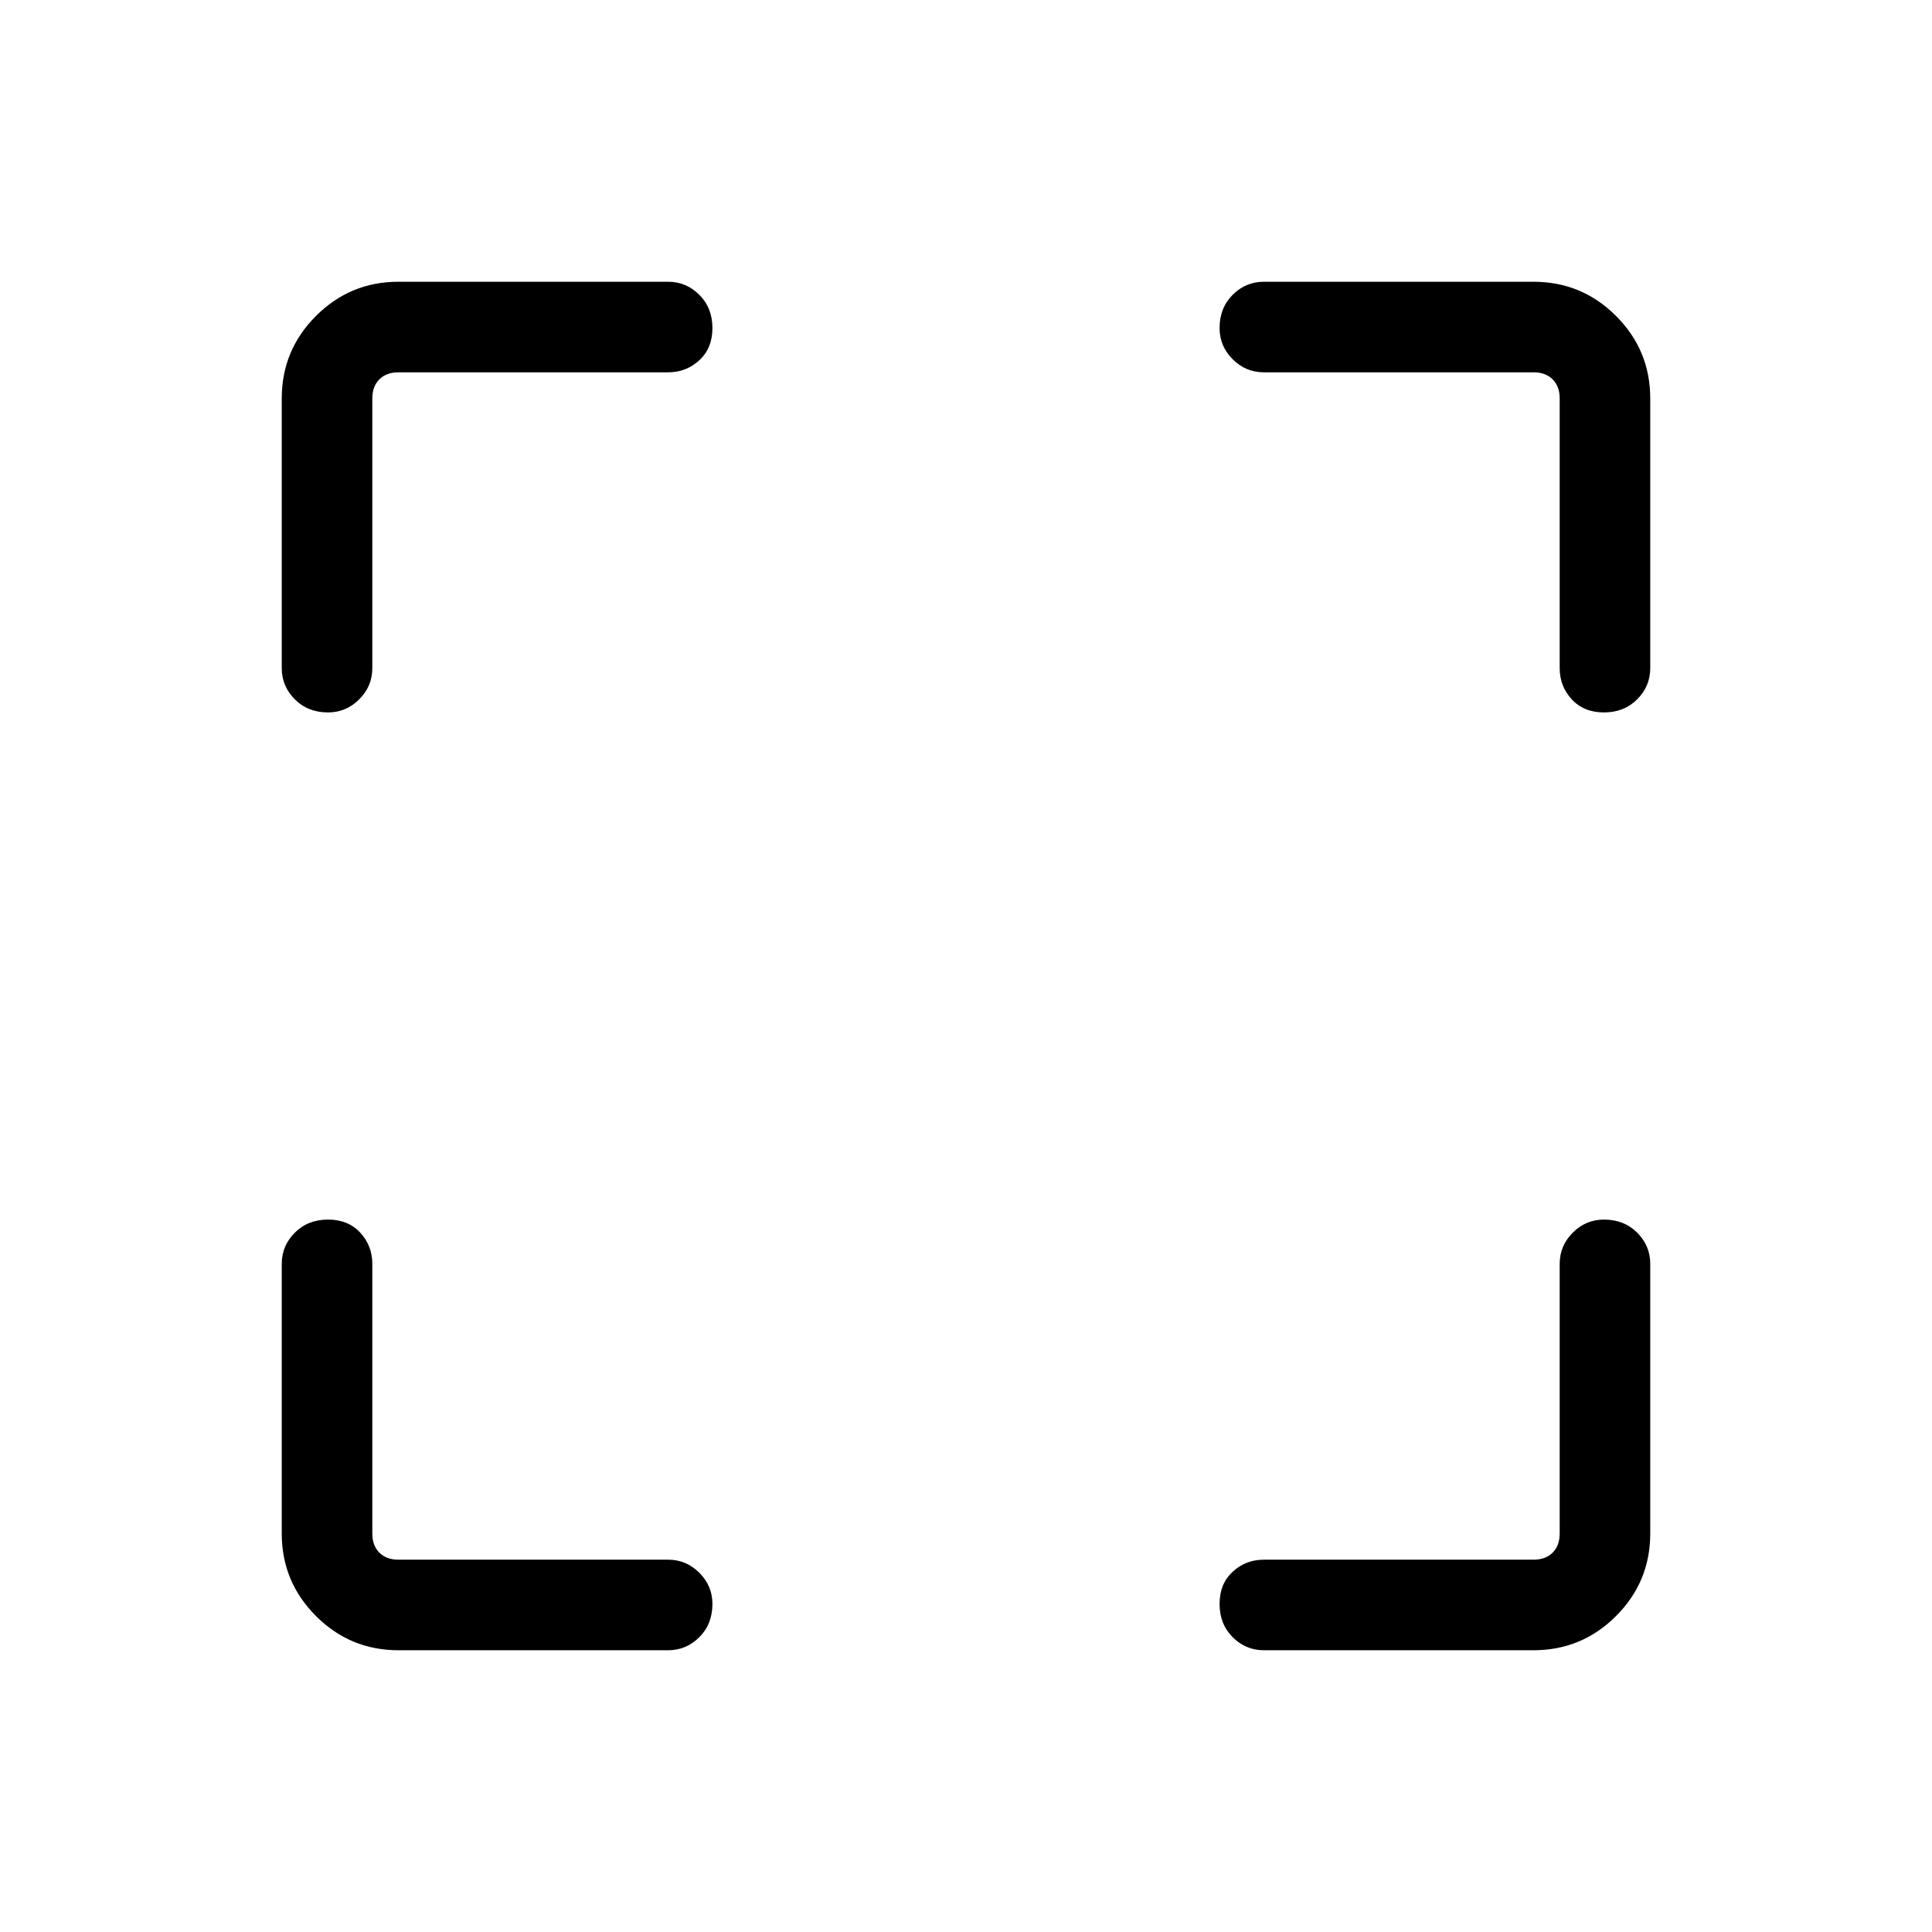
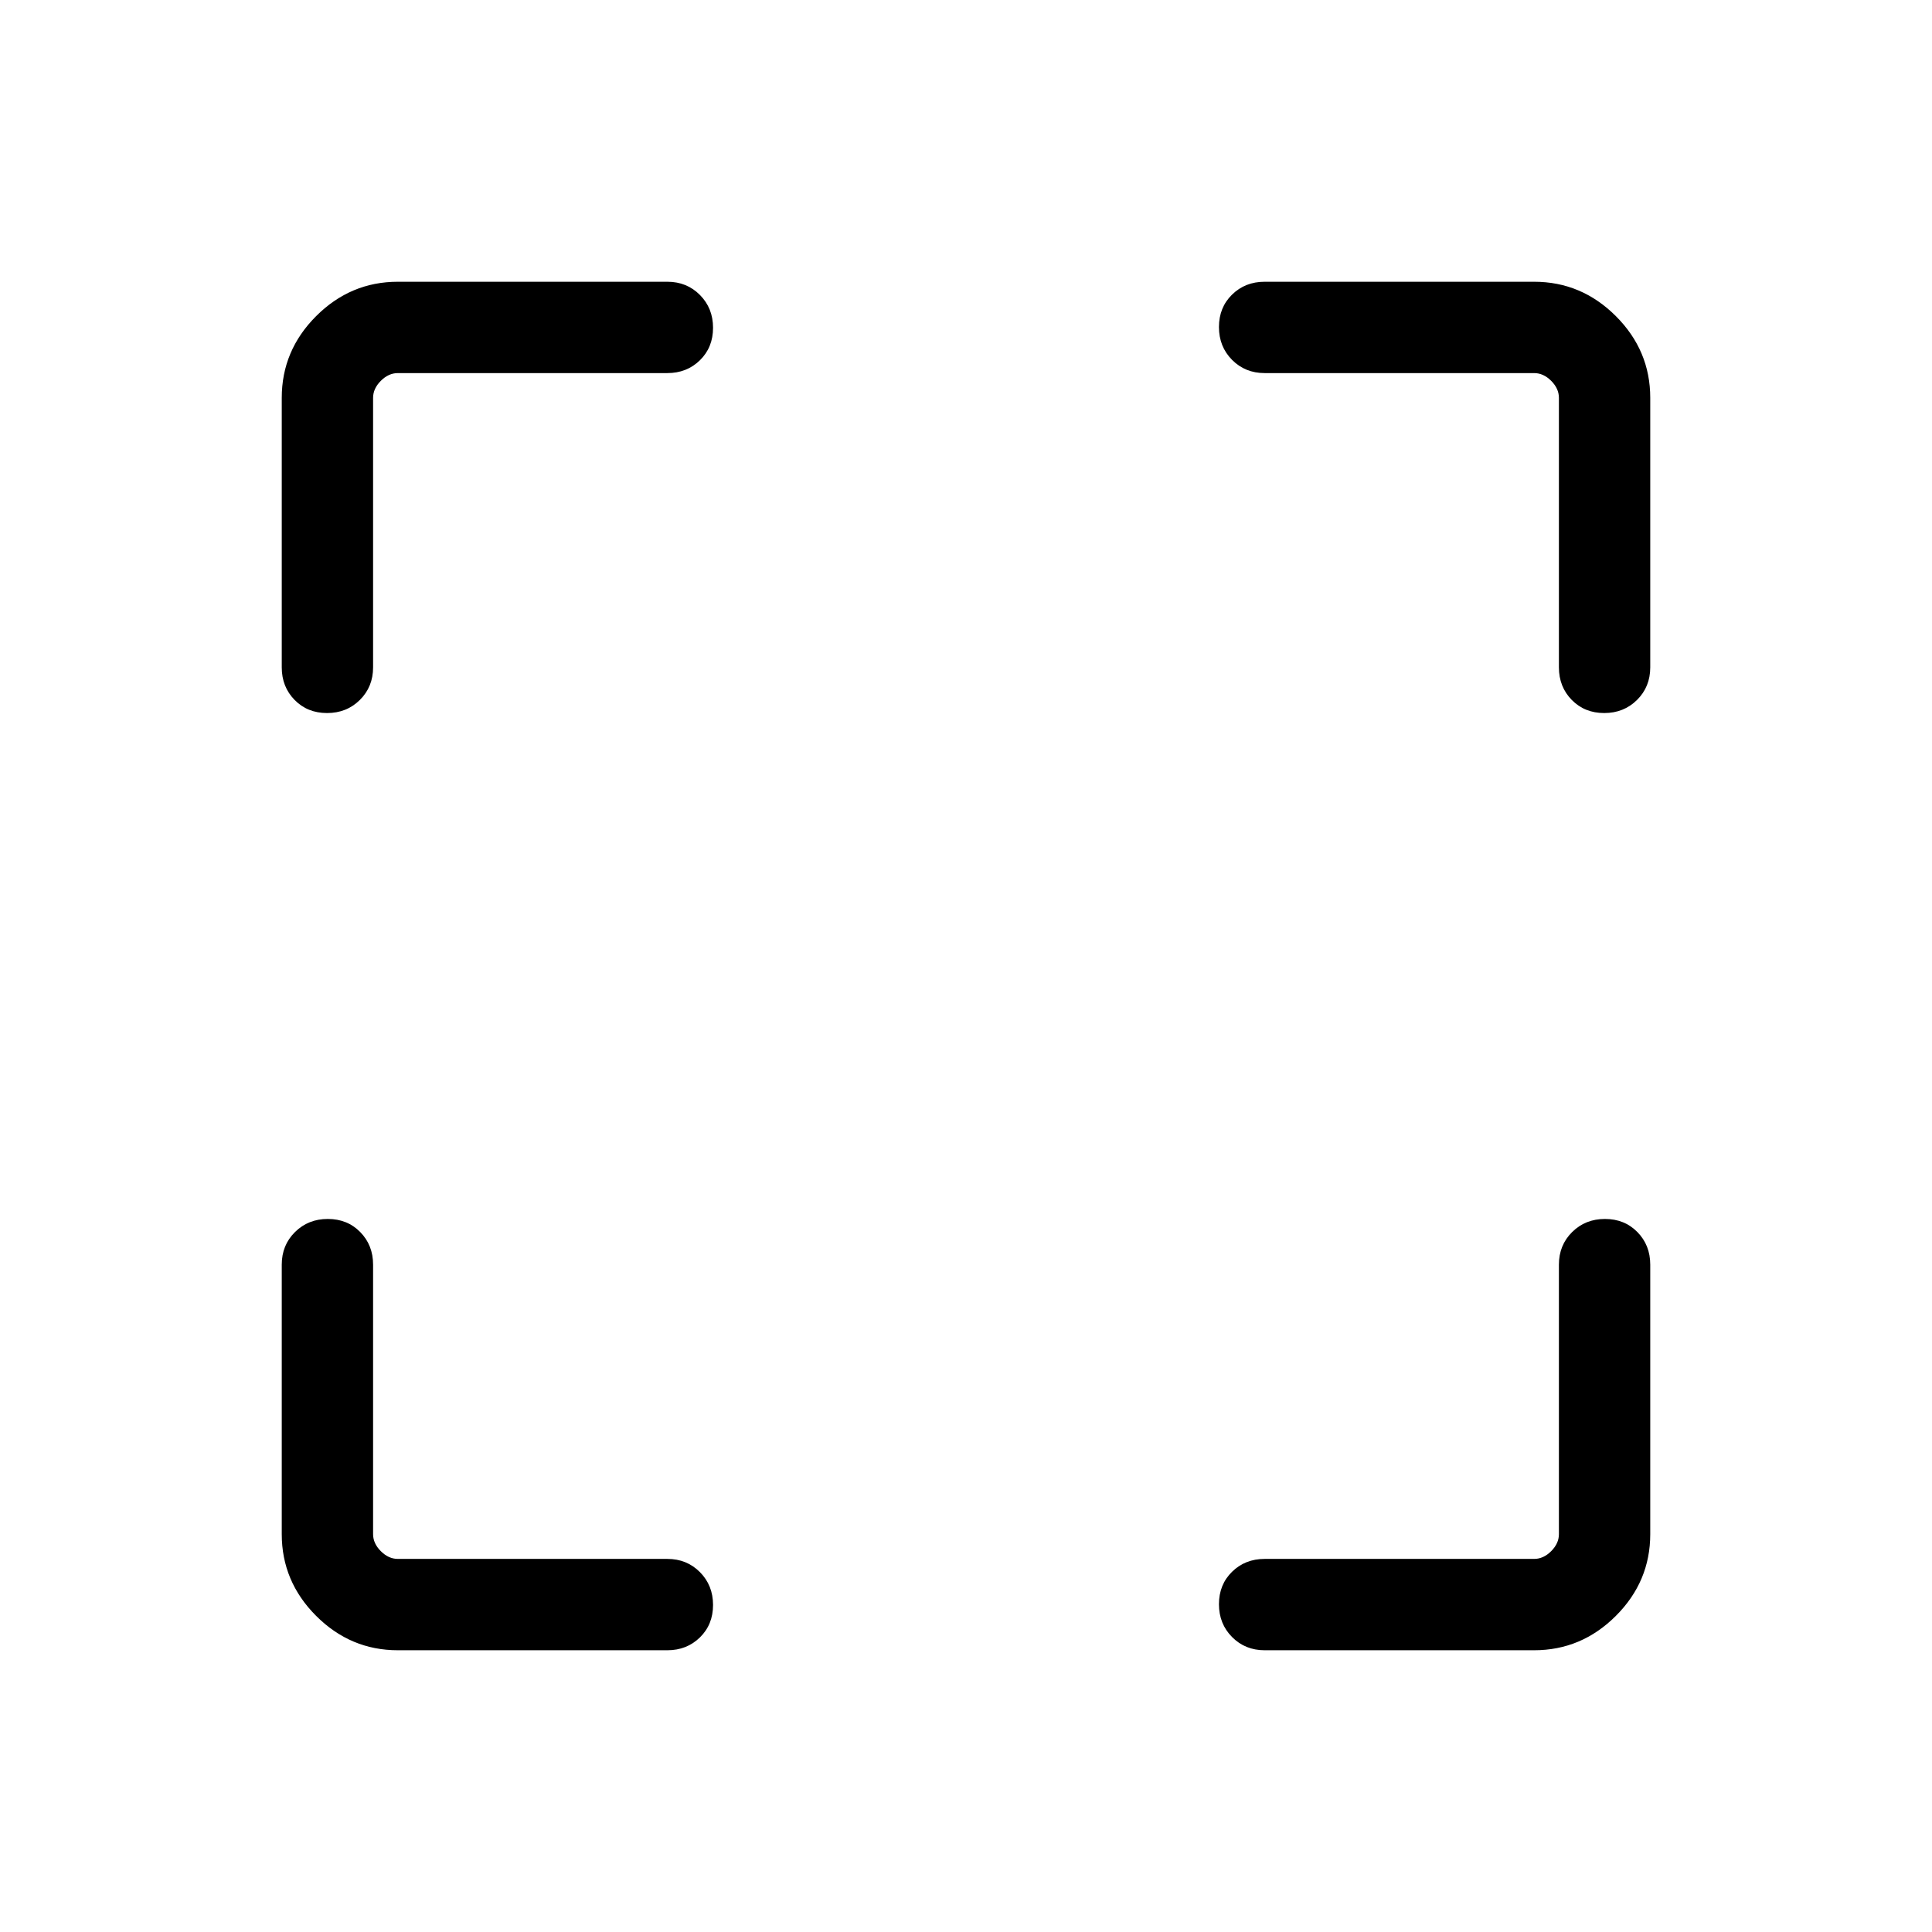
- <svg xmlns="http://www.w3.org/2000/svg" height="48" width="48">
-   <path d="M8.15 17.7q-.5 0-.825-.325Q7 17.05 7 16.6V9.9q0-1.2.85-2.05Q8.7 7 9.9 7h6.7q.45 0 .775.325t.325.825q0 .5-.325.8-.325.3-.775.3H9.9q-.3 0-.475.175T9.25 9.9v6.7q0 .45-.325.775t-.775.325ZM9.9 41q-1.2 0-2.05-.85Q7 39.3 7 38.1v-6.7q0-.45.325-.775t.825-.325q.5 0 .8.325.3.325.3.775v6.7q0 .3.175.475t.475.175h6.7q.45 0 .775.325t.325.775q0 .5-.325.825Q17.05 41 16.6 41Zm21.5 0q-.45 0-.775-.325t-.325-.825q0-.5.325-.8.325-.3.775-.3h6.7q.3 0 .475-.175t.175-.475v-6.7q0-.45.325-.775t.775-.325q.5 0 .825.325.325.325.325.775v6.7q0 1.2-.85 2.05-.85.85-2.05.85Zm8.45-23.3q-.5 0-.8-.325-.3-.325-.3-.775V9.9q0-.3-.175-.475T38.1 9.25h-6.7q-.45 0-.775-.325T30.3 8.15q0-.5.325-.825Q30.95 7 31.4 7h6.7q1.2 0 2.05.85.85.85.85 2.05v6.7q0 .45-.325.775t-.825.325Z" />
+ <svg xmlns="http://www.w3.org/2000/svg" height="48" viewBox="0 -960 960 960" width="48">
+   <path d="M197.694-140.001q-23.529 0-40.611-17.082-17.082-17.082-17.082-40.611v-133.922q0-9.663 6.567-16.178 6.567-6.514 16.307-6.514 9.741 0 16.126 6.514 6.384 6.515 6.384 16.178v133.922q0 4.616 3.846 8.463 3.847 3.846 8.463 3.846h133.922q9.663 0 16.178 6.567 6.514 6.566 6.514 16.307t-6.514 16.125q-6.515 6.385-16.178 6.385H197.694Zm564.612 0H628.384q-9.663 0-16.178-6.567-6.514-6.567-6.514-16.307 0-9.741 6.514-16.126 6.515-6.384 16.178-6.384h133.922q4.616 0 8.463-3.846 3.846-3.847 3.846-8.463v-133.922q0-9.663 6.567-16.178 6.566-6.514 16.307-6.514t16.125 6.514q6.385 6.515 6.385 16.178v133.922q0 23.529-17.082 40.611-17.082 17.082-40.611 17.082ZM140.001-628.384v-133.922q0-23.529 17.082-40.611 17.082-17.082 40.611-17.082h133.922q9.663 0 16.178 6.567 6.514 6.567 6.514 16.307 0 9.741-6.514 16.126-6.515 6.384-16.178 6.384H197.694q-4.616 0-8.463 3.846-3.846 3.847-3.846 8.463v133.922q0 9.663-6.567 16.178-6.566 6.514-16.307 6.514t-16.125-6.514q-6.385-6.515-6.385-16.178Zm634.614 0v-133.922q0-4.616-3.846-8.463-3.847-3.846-8.463-3.846H628.384q-9.663 0-16.178-6.567-6.514-6.566-6.514-16.307t6.514-16.125q6.515-6.385 16.178-6.385h133.922q23.529 0 40.611 17.082 17.082 17.082 17.082 40.611v133.922q0 9.663-6.567 16.178-6.567 6.514-16.307 6.514-9.741 0-16.126-6.514-6.384-6.515-6.384-16.178Z" />
</svg>
